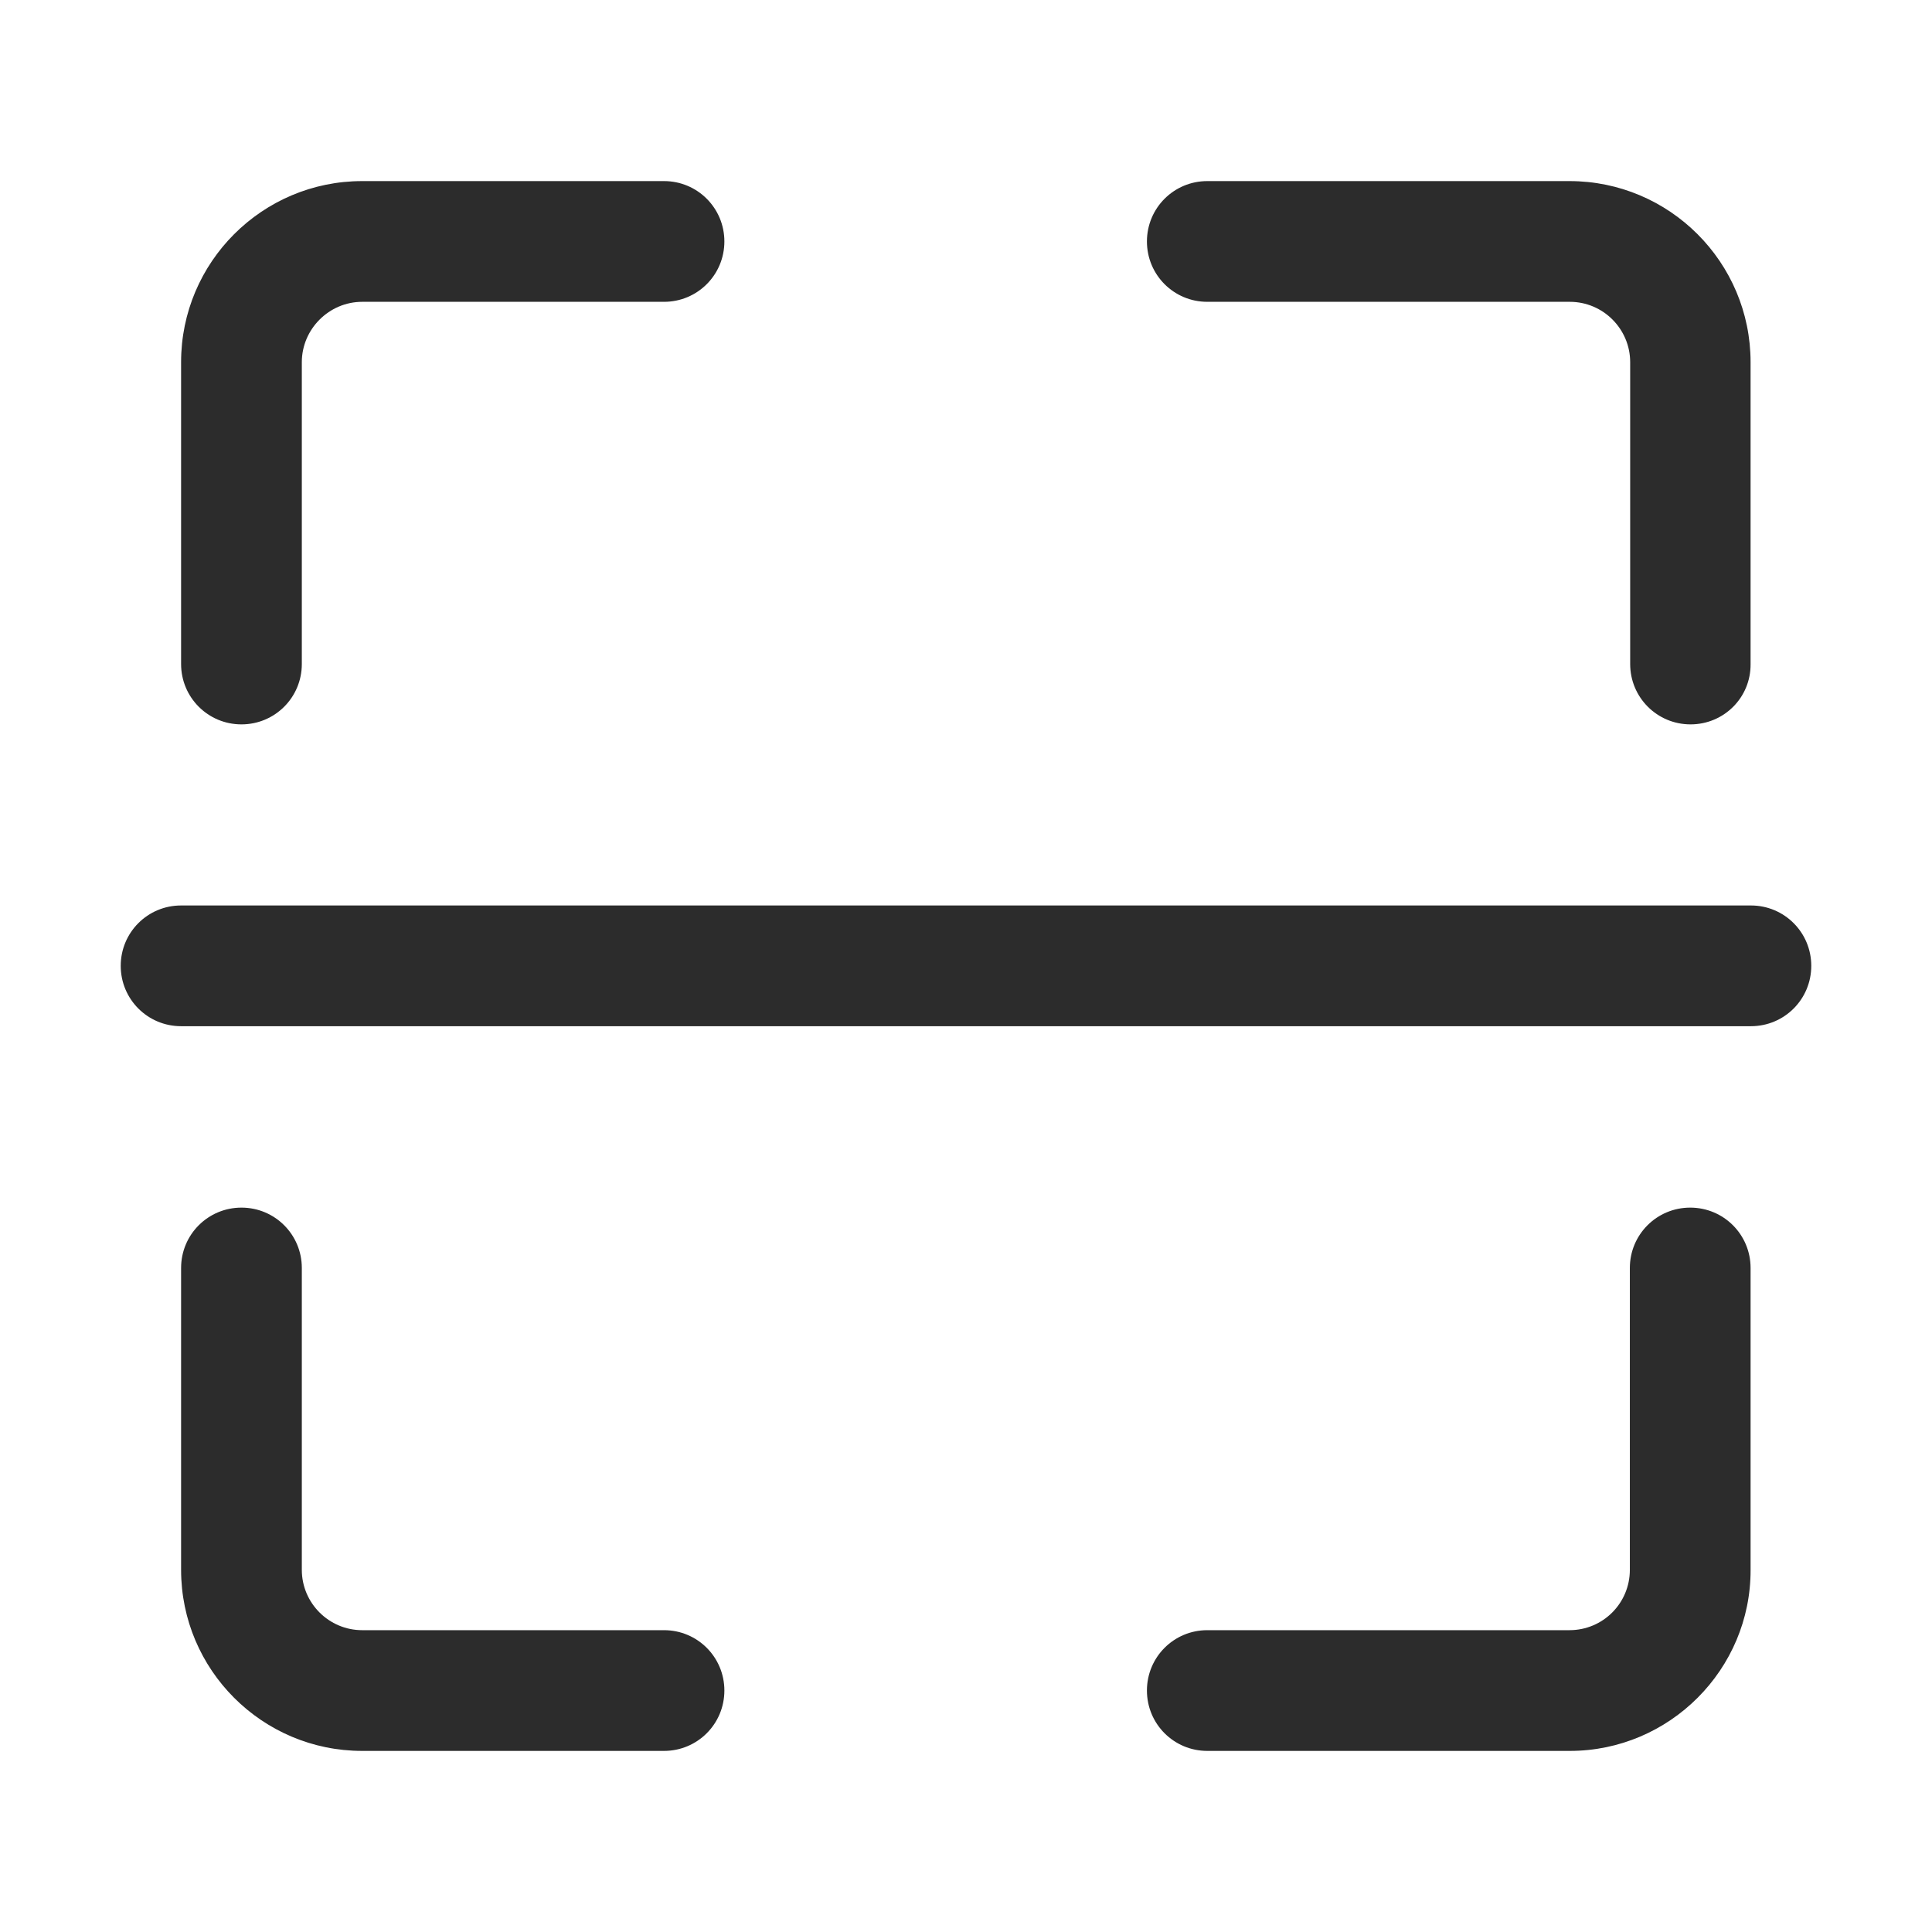
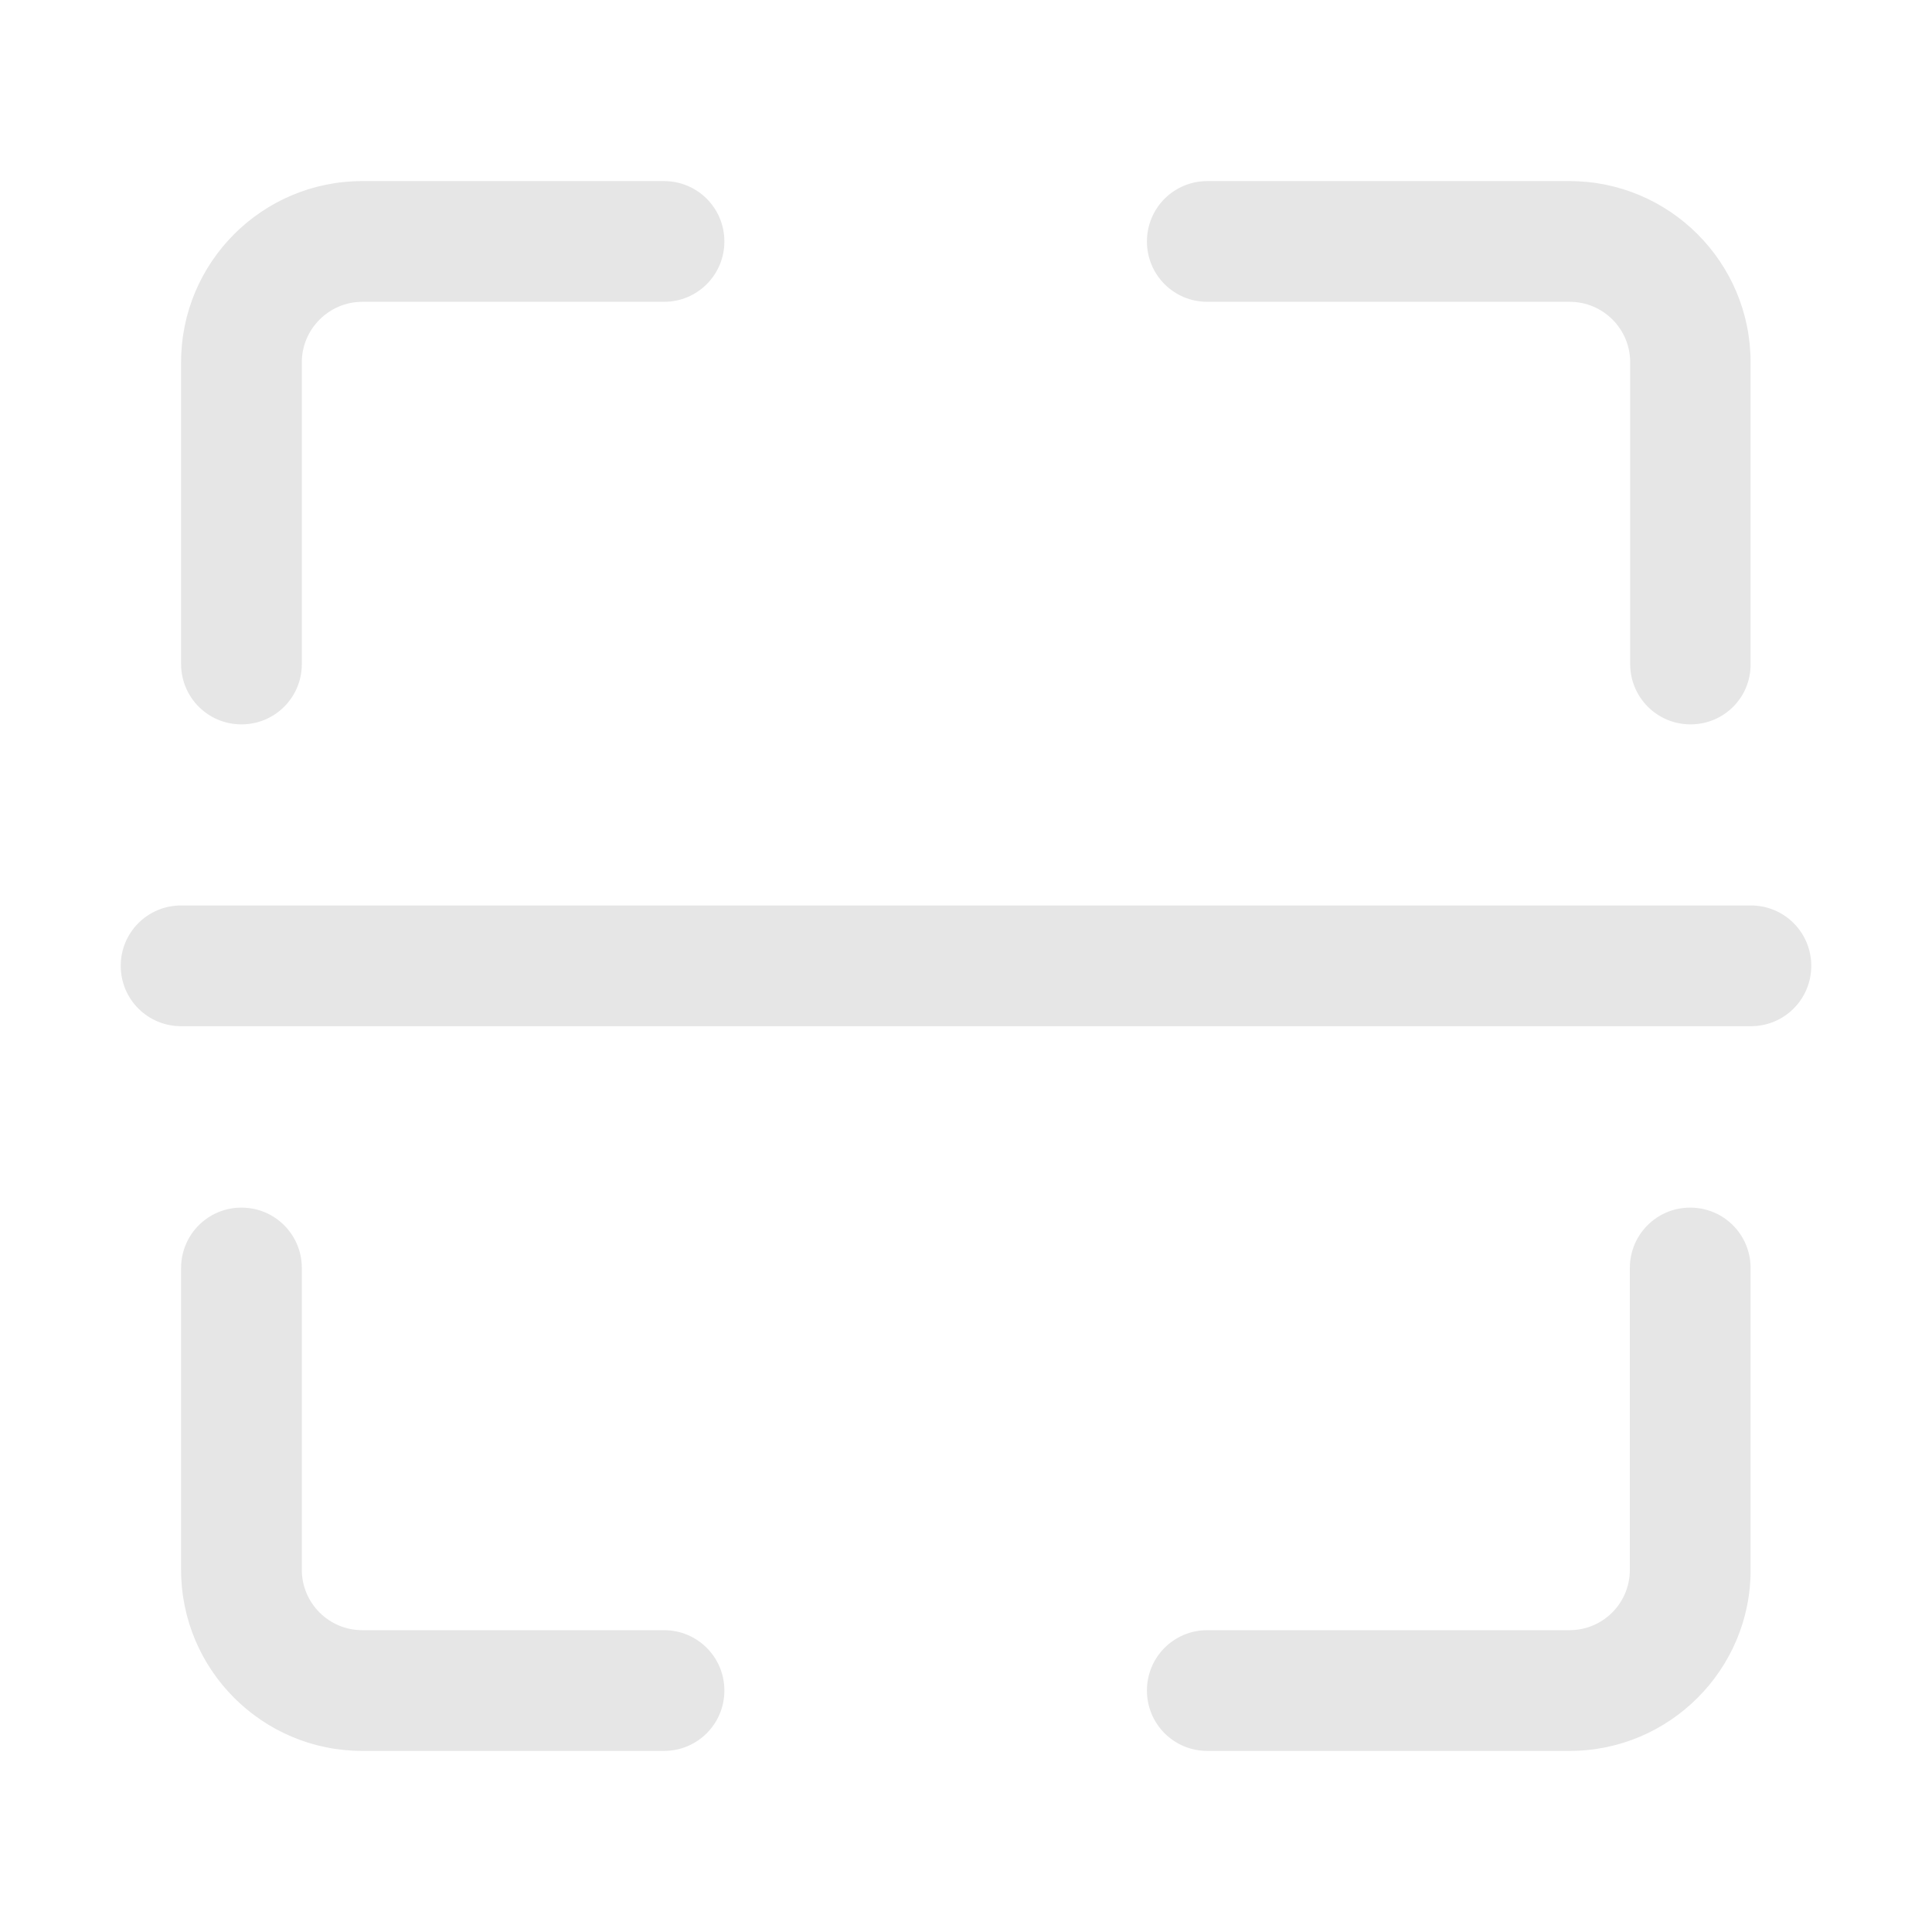
<svg xmlns="http://www.w3.org/2000/svg" t="1716476890489" class="icon" viewBox="0 0 1024 1024" version="1.1" p-id="20121" width="128" height="128">
-   <path d="M928.016 543.909 95.984 543.909c-17.717 0-31.995-14.277-31.995-31.995S78.266 479.919 95.984 479.919l832.032 0c17.717 0 31.995 14.277 31.995 31.995S945.734 543.909 928.016 543.909z" fill="#2c2c2c" p-id="20122" />
-   <path d="M832.032 928.016 639.892 928.016c-17.717 0-31.995-14.277-31.995-31.995s14.277-31.995 31.995-31.995l191.968 0c17.717 0 31.995-14.277 31.995-31.995l0-159.973c0-17.717 14.277-31.995 31.995-31.995s31.995 14.277 31.995 31.995l0 159.973C928.016 884.841 884.841 928.016 832.032 928.016z" fill="#2c2c2c" p-id="20123" />
-   <path d="M351.941 928.016l-159.973 0c-52.98 0-95.984-43.004-95.984-95.984l0-159.973c0-17.717 14.277-31.995 31.995-31.995S159.973 654.342 159.973 672.059l0 159.973c0 17.717 14.449 31.995 31.995 31.995l159.973 0c17.717 0 31.995 14.277 31.995 31.995C383.935 913.739 369.658 928.016 351.941 928.016z" fill="#2c2c2c" p-id="20124" />
-   <path d="M127.978 383.935c-17.717 0-31.995-14.277-31.995-31.995l0-159.973c0-52.98 43.004-95.984 95.984-95.984l159.973 0c17.717 0 31.995 14.277 31.995 31.995S369.658 159.973 351.941 159.973l-159.973 0c-17.545 0-31.995 14.449-31.995 31.995l0 159.973C159.973 369.658 145.696 383.935 127.978 383.935z" fill="#2c2c2c" p-id="20125" />
-   <path d="M896.022 383.935c-17.717 0-31.995-14.277-31.995-31.995l0-159.973c0-17.545-14.277-31.995-31.995-31.995L639.892 159.973c-17.717 0-31.995-14.277-31.995-31.995s14.277-31.995 31.995-31.995l191.968 0c52.98 0 95.984 43.004 95.984 95.984l0 159.973C928.016 369.658 913.739 383.935 896.022 383.935z" fill="#2c2c2c" p-id="20126" />
+   <path d="M928.016 543.909 95.984 543.909c-17.717 0-31.995-14.277-31.995-31.995S78.266 479.919 95.984 479.919l832.032 0c17.717 0 31.995 14.277 31.995 31.995S945.734 543.909 928.016 543.909z" fill="#e6e6e6" p-id="20122" />
+   <path d="M832.032 928.016 639.892 928.016c-17.717 0-31.995-14.277-31.995-31.995s14.277-31.995 31.995-31.995l191.968 0c17.717 0 31.995-14.277 31.995-31.995l0-159.973c0-17.717 14.277-31.995 31.995-31.995s31.995 14.277 31.995 31.995l0 159.973C928.016 884.841 884.841 928.016 832.032 928.016z" fill="#e6e6e6" p-id="20123" />
+   <path d="M351.941 928.016l-159.973 0c-52.98 0-95.984-43.004-95.984-95.984l0-159.973c0-17.717 14.277-31.995 31.995-31.995S159.973 654.342 159.973 672.059l0 159.973c0 17.717 14.449 31.995 31.995 31.995l159.973 0c17.717 0 31.995 14.277 31.995 31.995C383.935 913.739 369.658 928.016 351.941 928.016z" fill="#e6e6e6" p-id="20124" />
+   <path d="M127.978 383.935c-17.717 0-31.995-14.277-31.995-31.995l0-159.973c0-52.98 43.004-95.984 95.984-95.984l159.973 0c17.717 0 31.995 14.277 31.995 31.995S369.658 159.973 351.941 159.973l-159.973 0c-17.545 0-31.995 14.449-31.995 31.995l0 159.973C159.973 369.658 145.696 383.935 127.978 383.935z" fill="#e6e6e6" p-id="20125" />
+   <path d="M896.022 383.935c-17.717 0-31.995-14.277-31.995-31.995l0-159.973c0-17.545-14.277-31.995-31.995-31.995L639.892 159.973c-17.717 0-31.995-14.277-31.995-31.995s14.277-31.995 31.995-31.995l191.968 0c52.98 0 95.984 43.004 95.984 95.984l0 159.973C928.016 369.658 913.739 383.935 896.022 383.935z" fill="#e6e6e6" p-id="20126" />
</svg>
